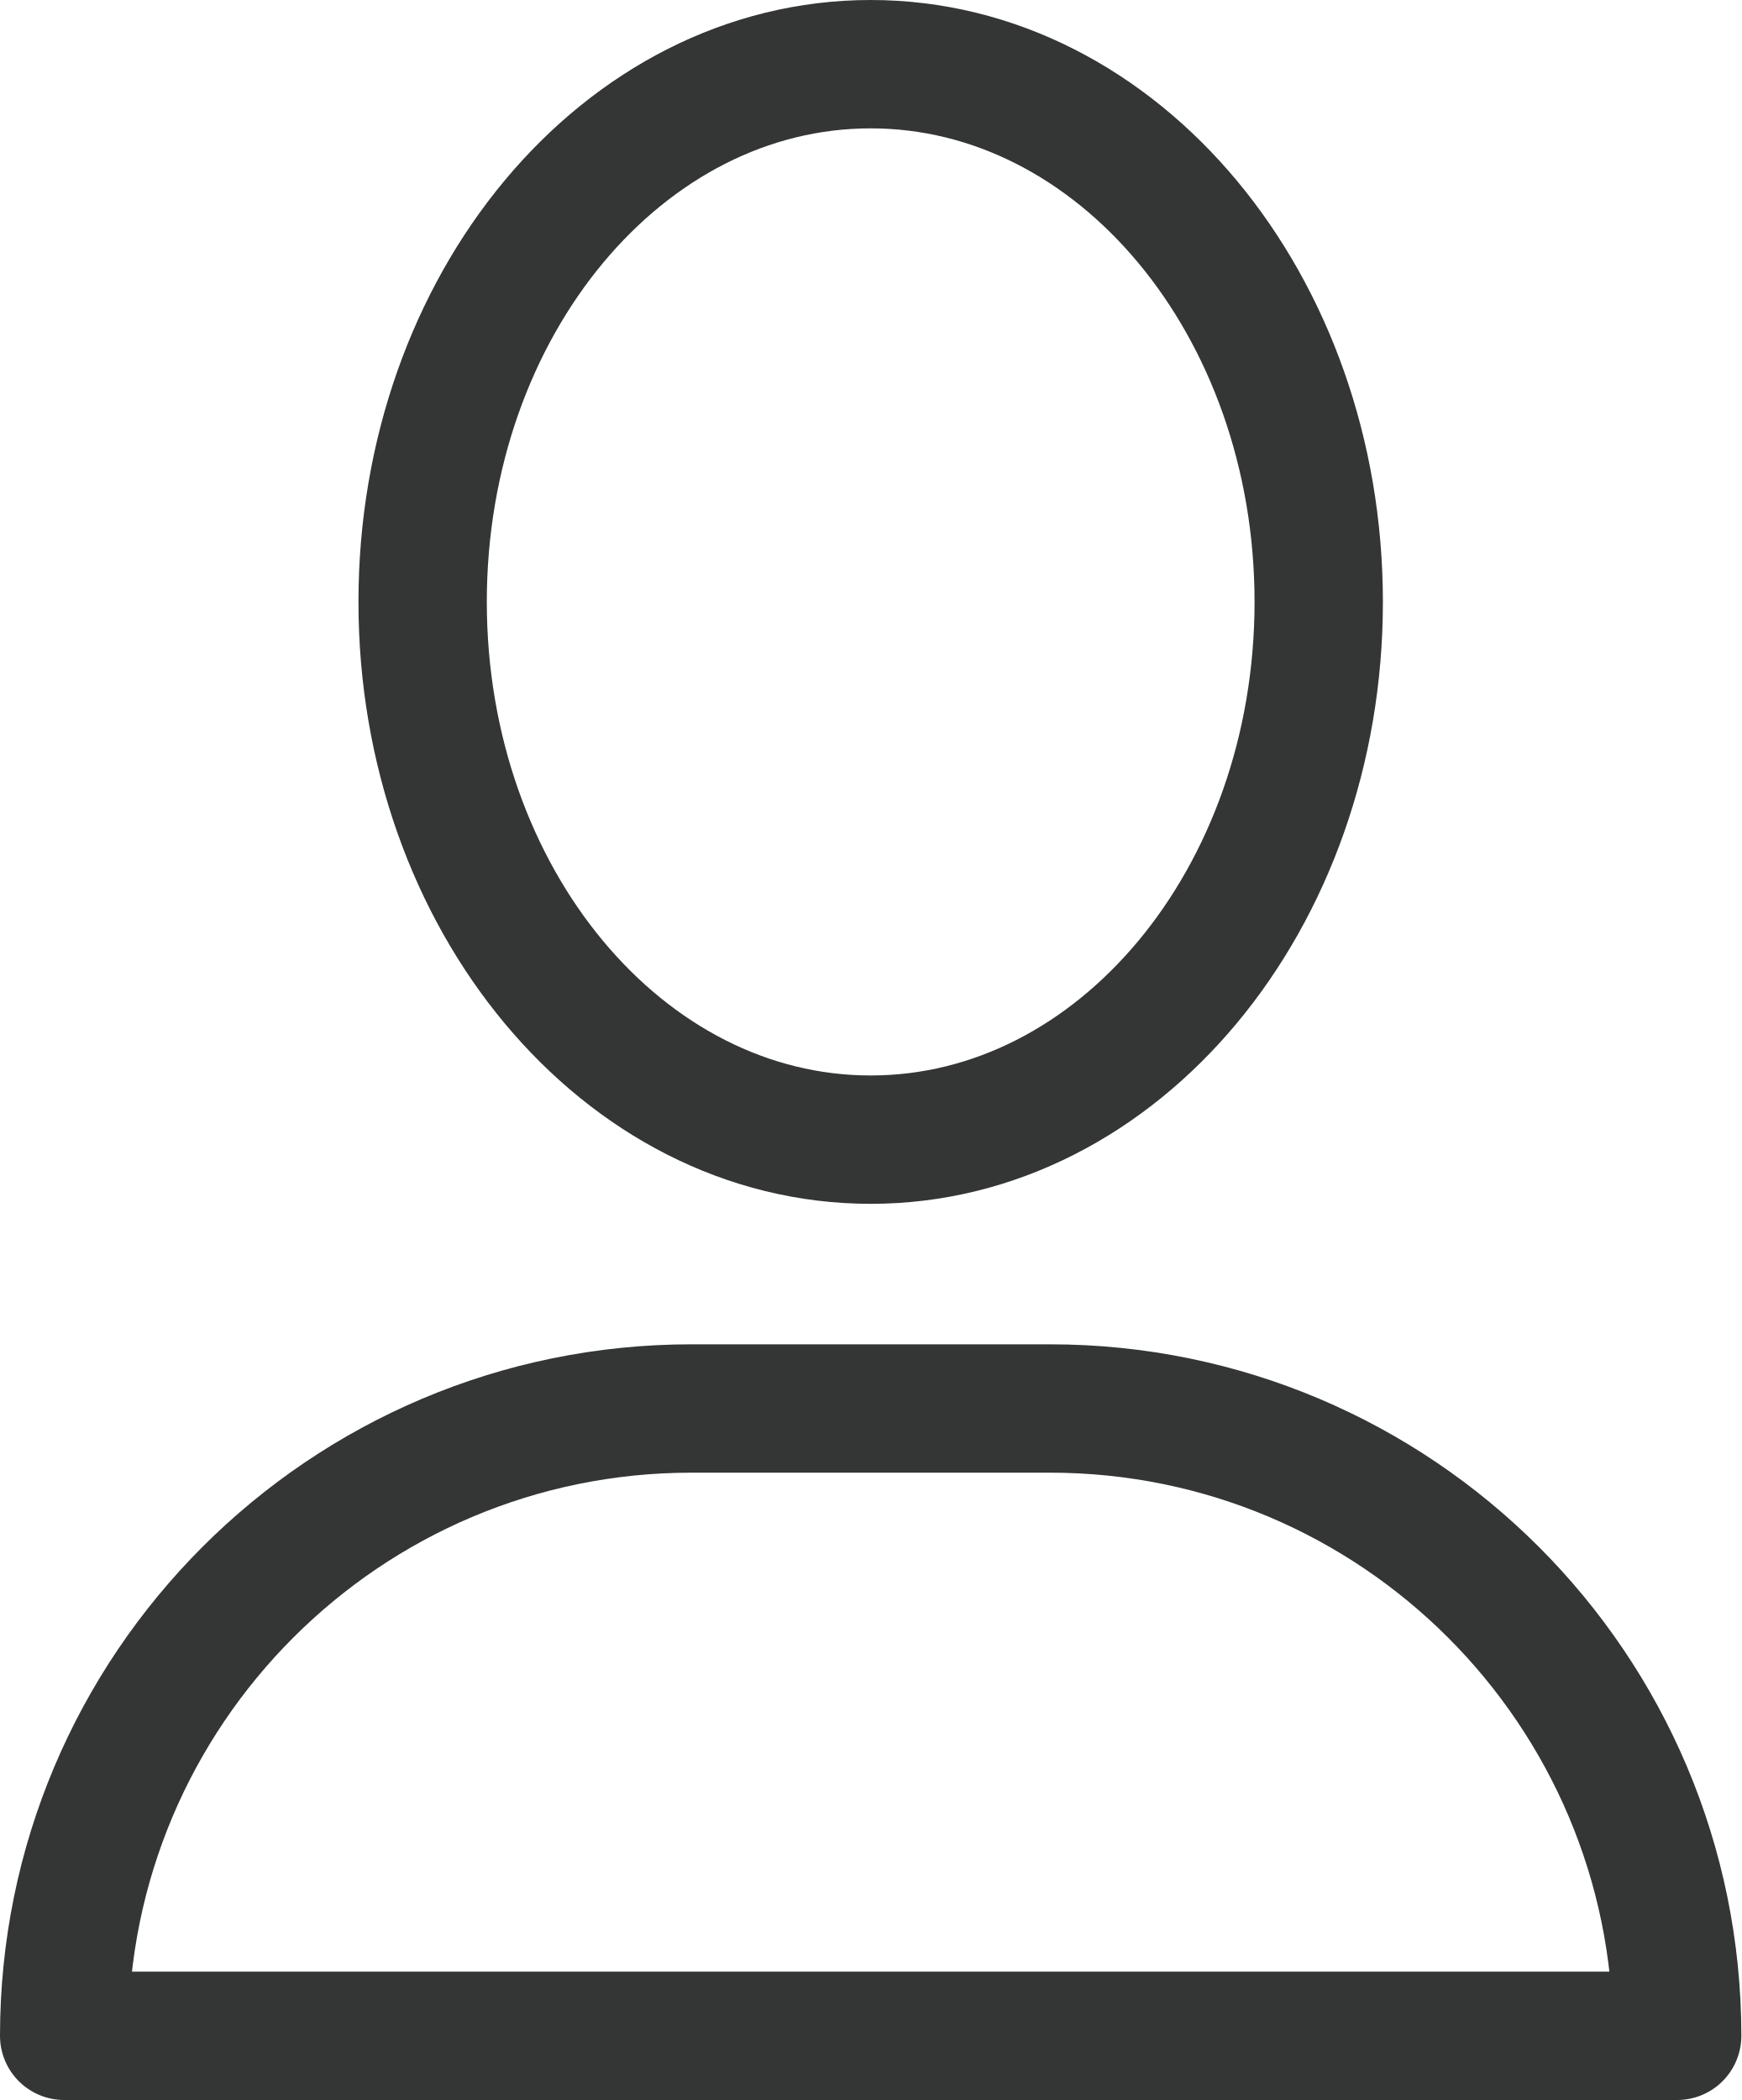
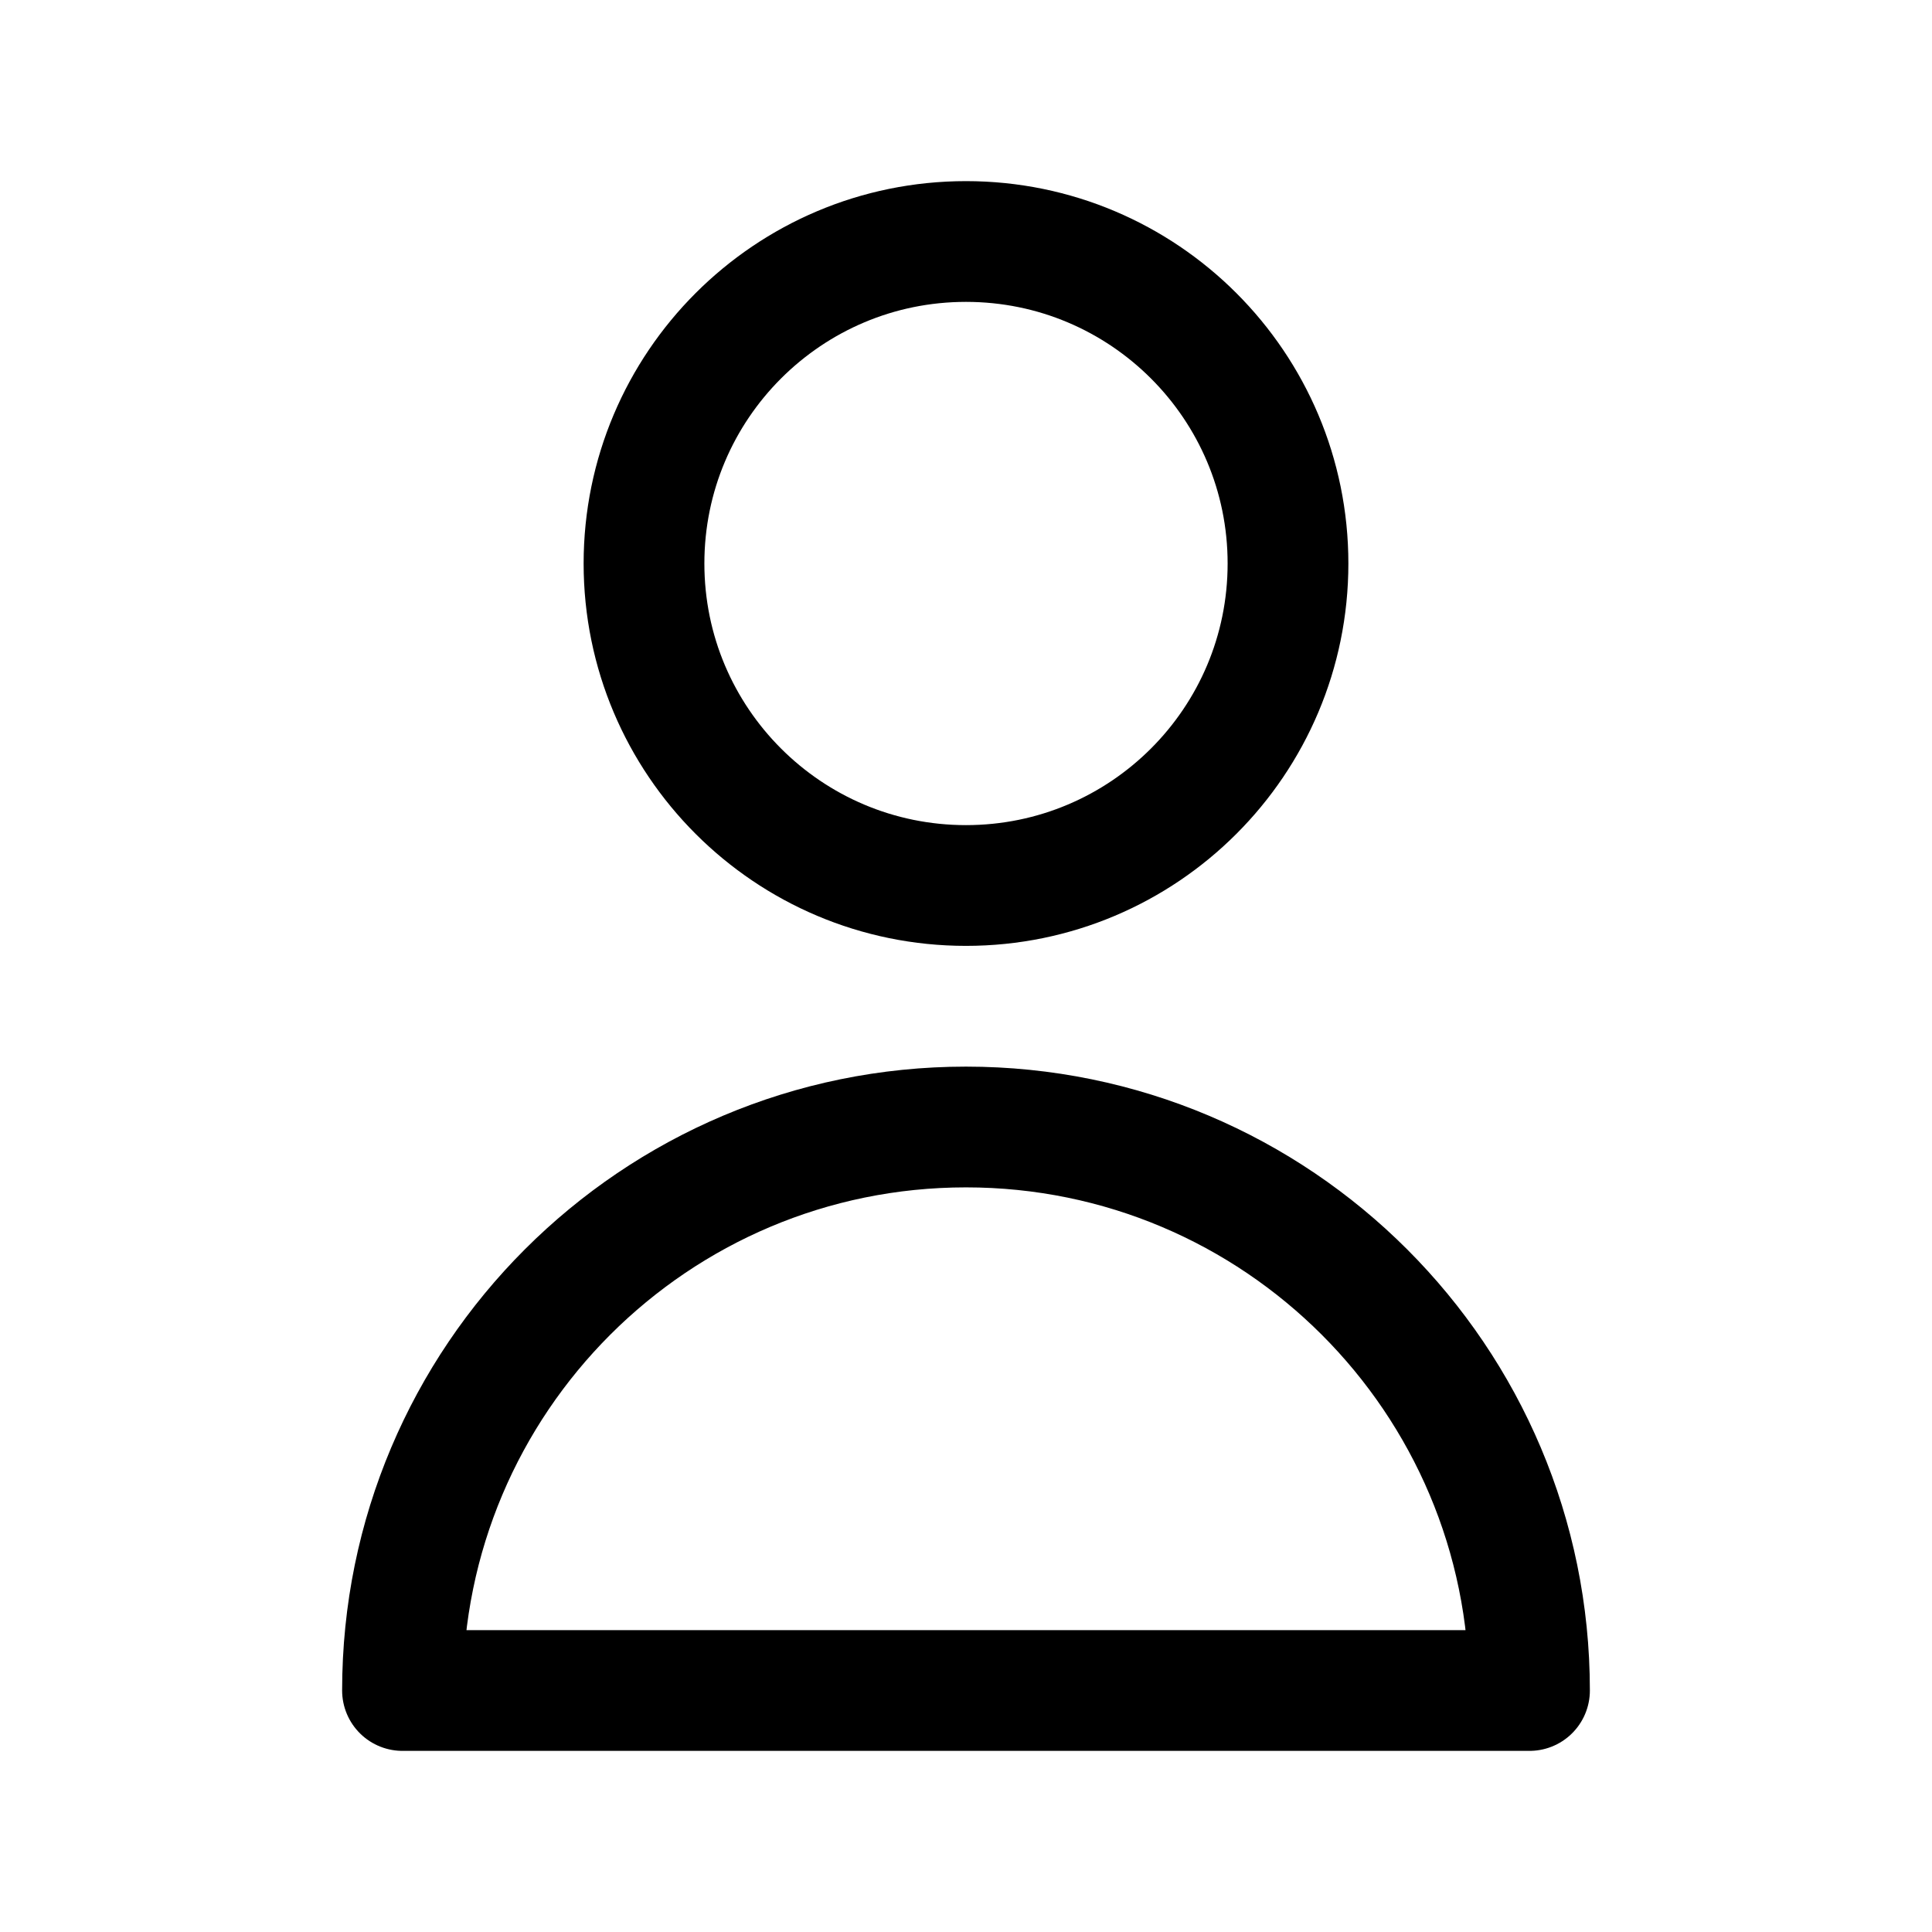
- <svg xmlns="http://www.w3.org/2000/svg" viewBox="0 0 339.18 409">
-   <defs>
-     <style>
-       .cls-1 {
-         fill: none;
-         stroke: #343535;
-         stroke-linecap: round;
-         stroke-linejoin: round;
-         stroke-width: 25px;
-       }
-     </style>
-   </defs>
-   <ellipse class="cls-1" cx="169.59" cy="117.23" rx="87.27" ry="104.73" />
-   <path class="cls-1" d="M326.68,396.5H12.5A122.18,122.18,0,0,1,134.68,274.32H204.5A122.18,122.18,0,0,1,326.68,396.5Z" />
+ <svg xmlns="http://www.w3.org/2000/svg" fill="none" viewBox="0 0 24 24" stroke="currentColor">
+   <path stroke-linecap="round" stroke-linejoin="round" stroke-width="1.5" d="M16 7a4 4 0 11-8 0 4 4 0 018 0zM12 14a7 7 0 00-7 7h14a7 7 0 00-7-7z" />
</svg>
